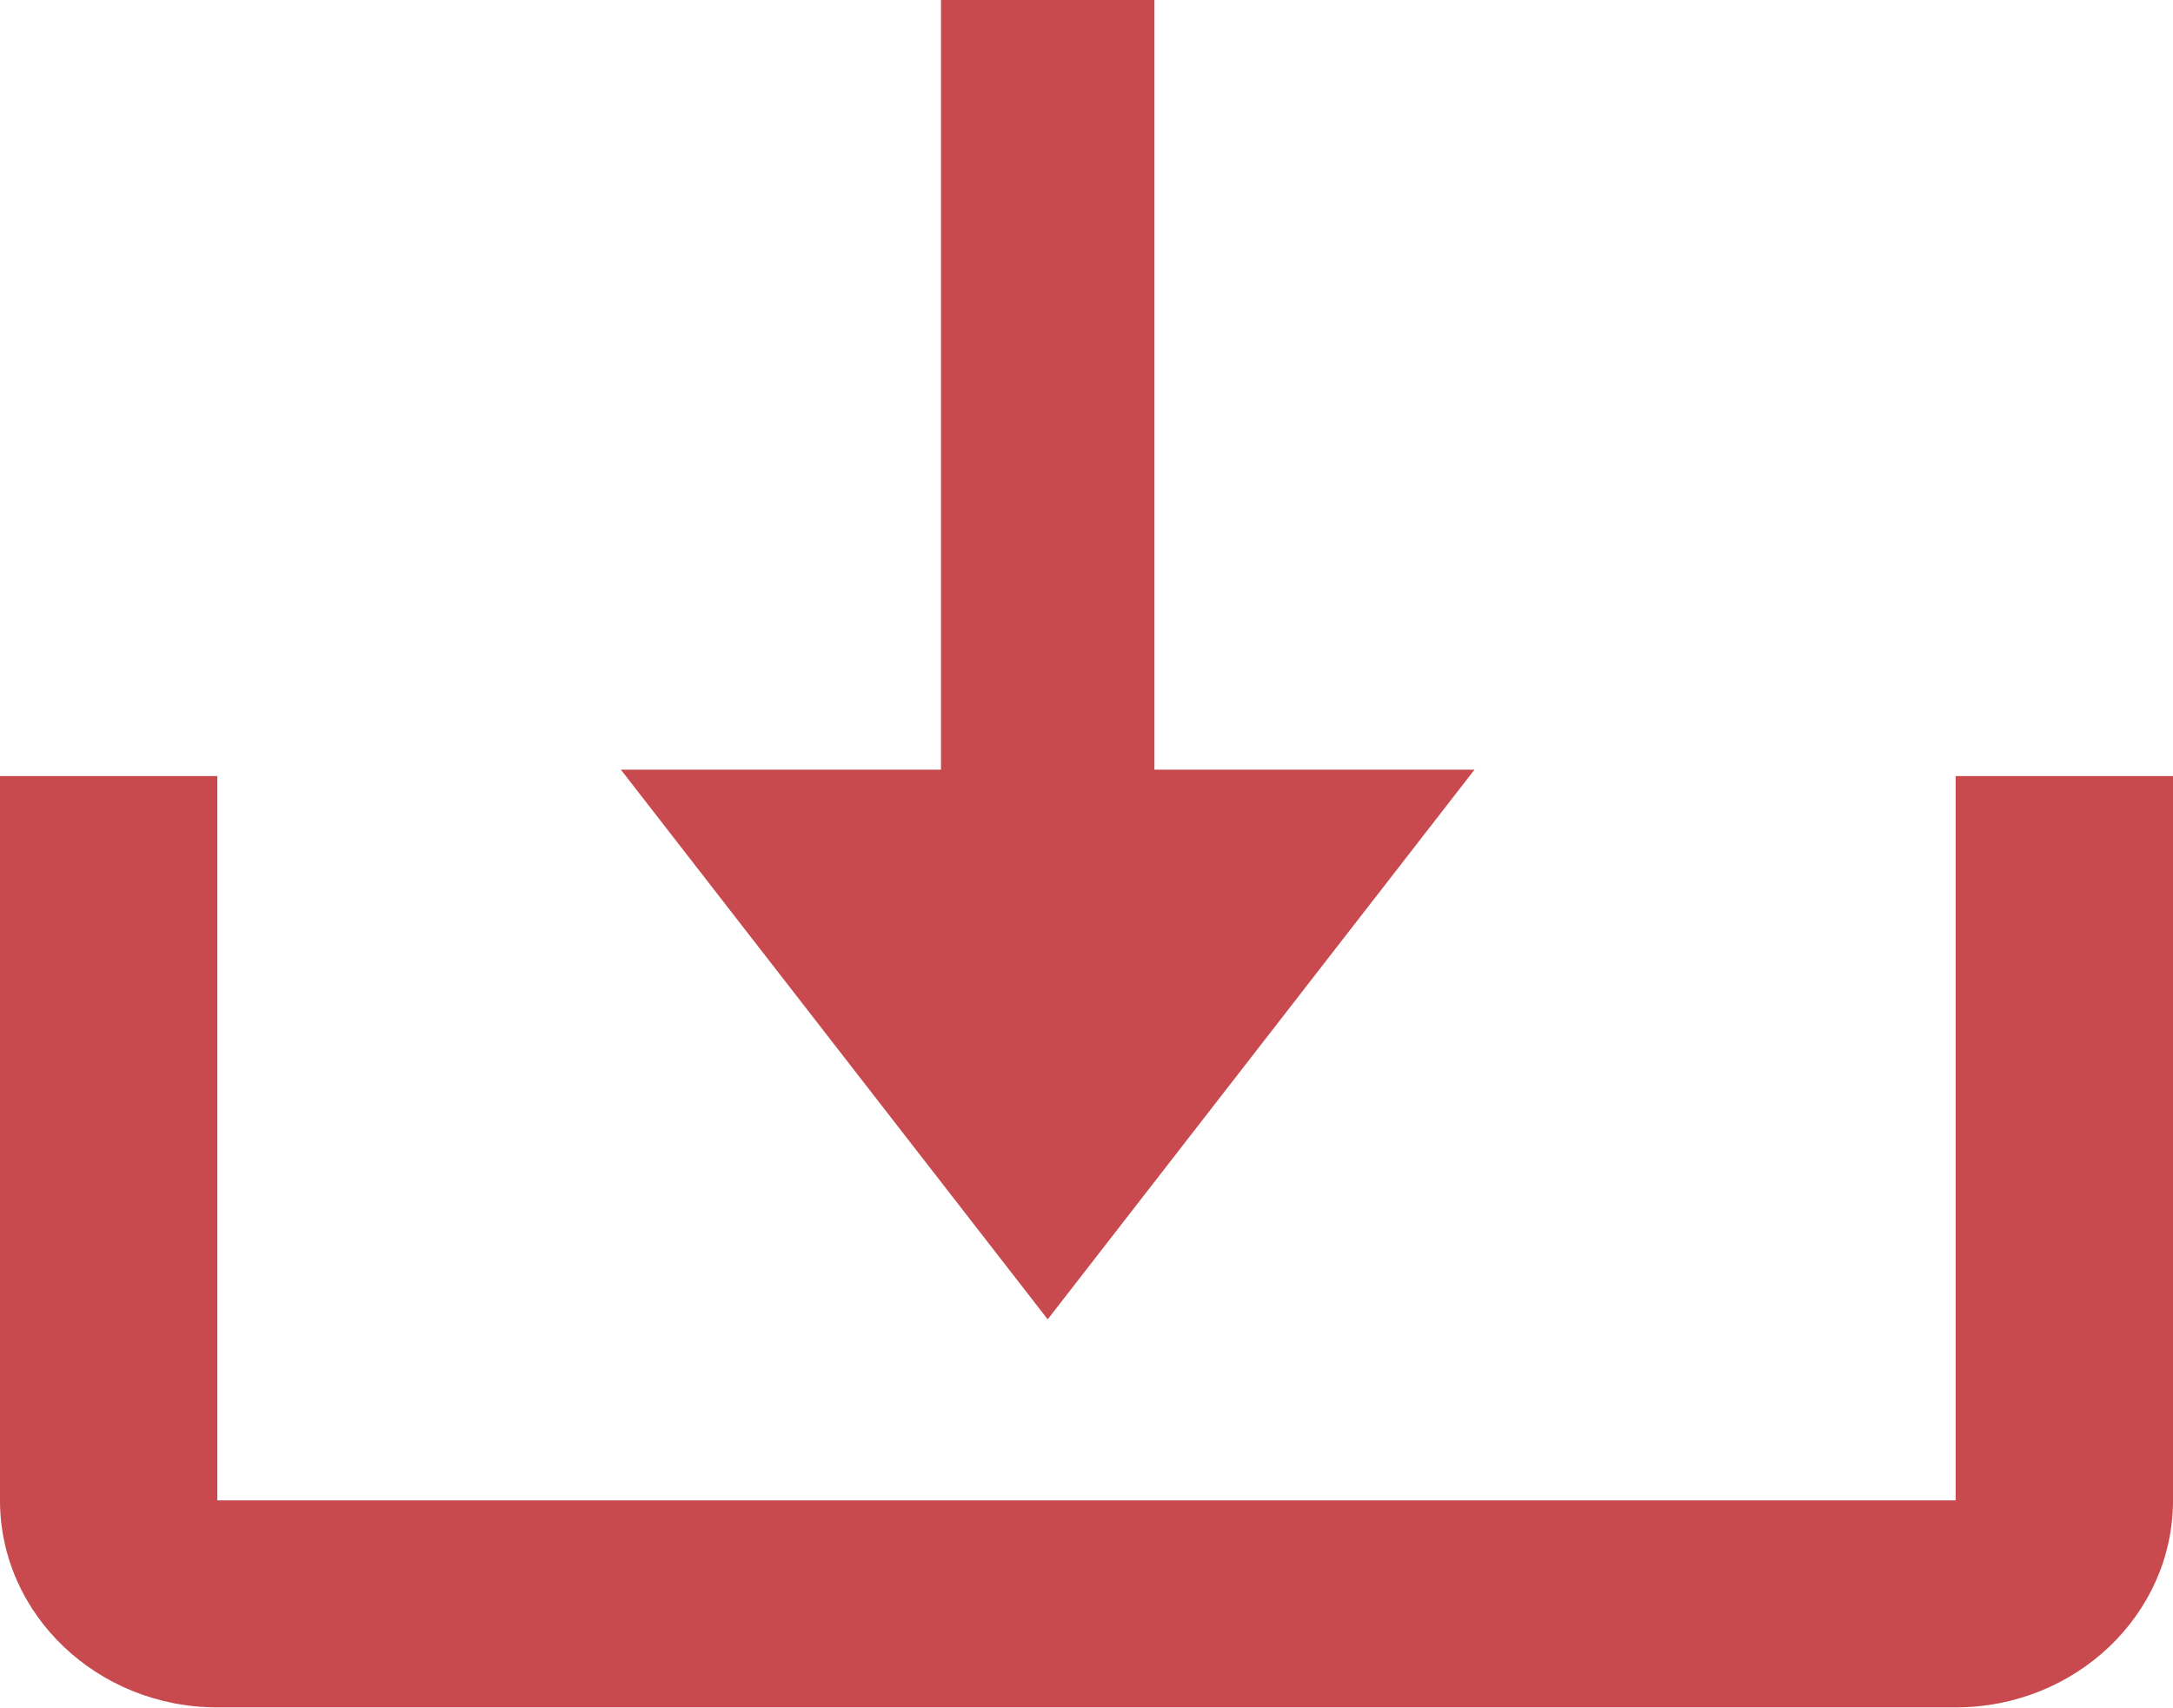
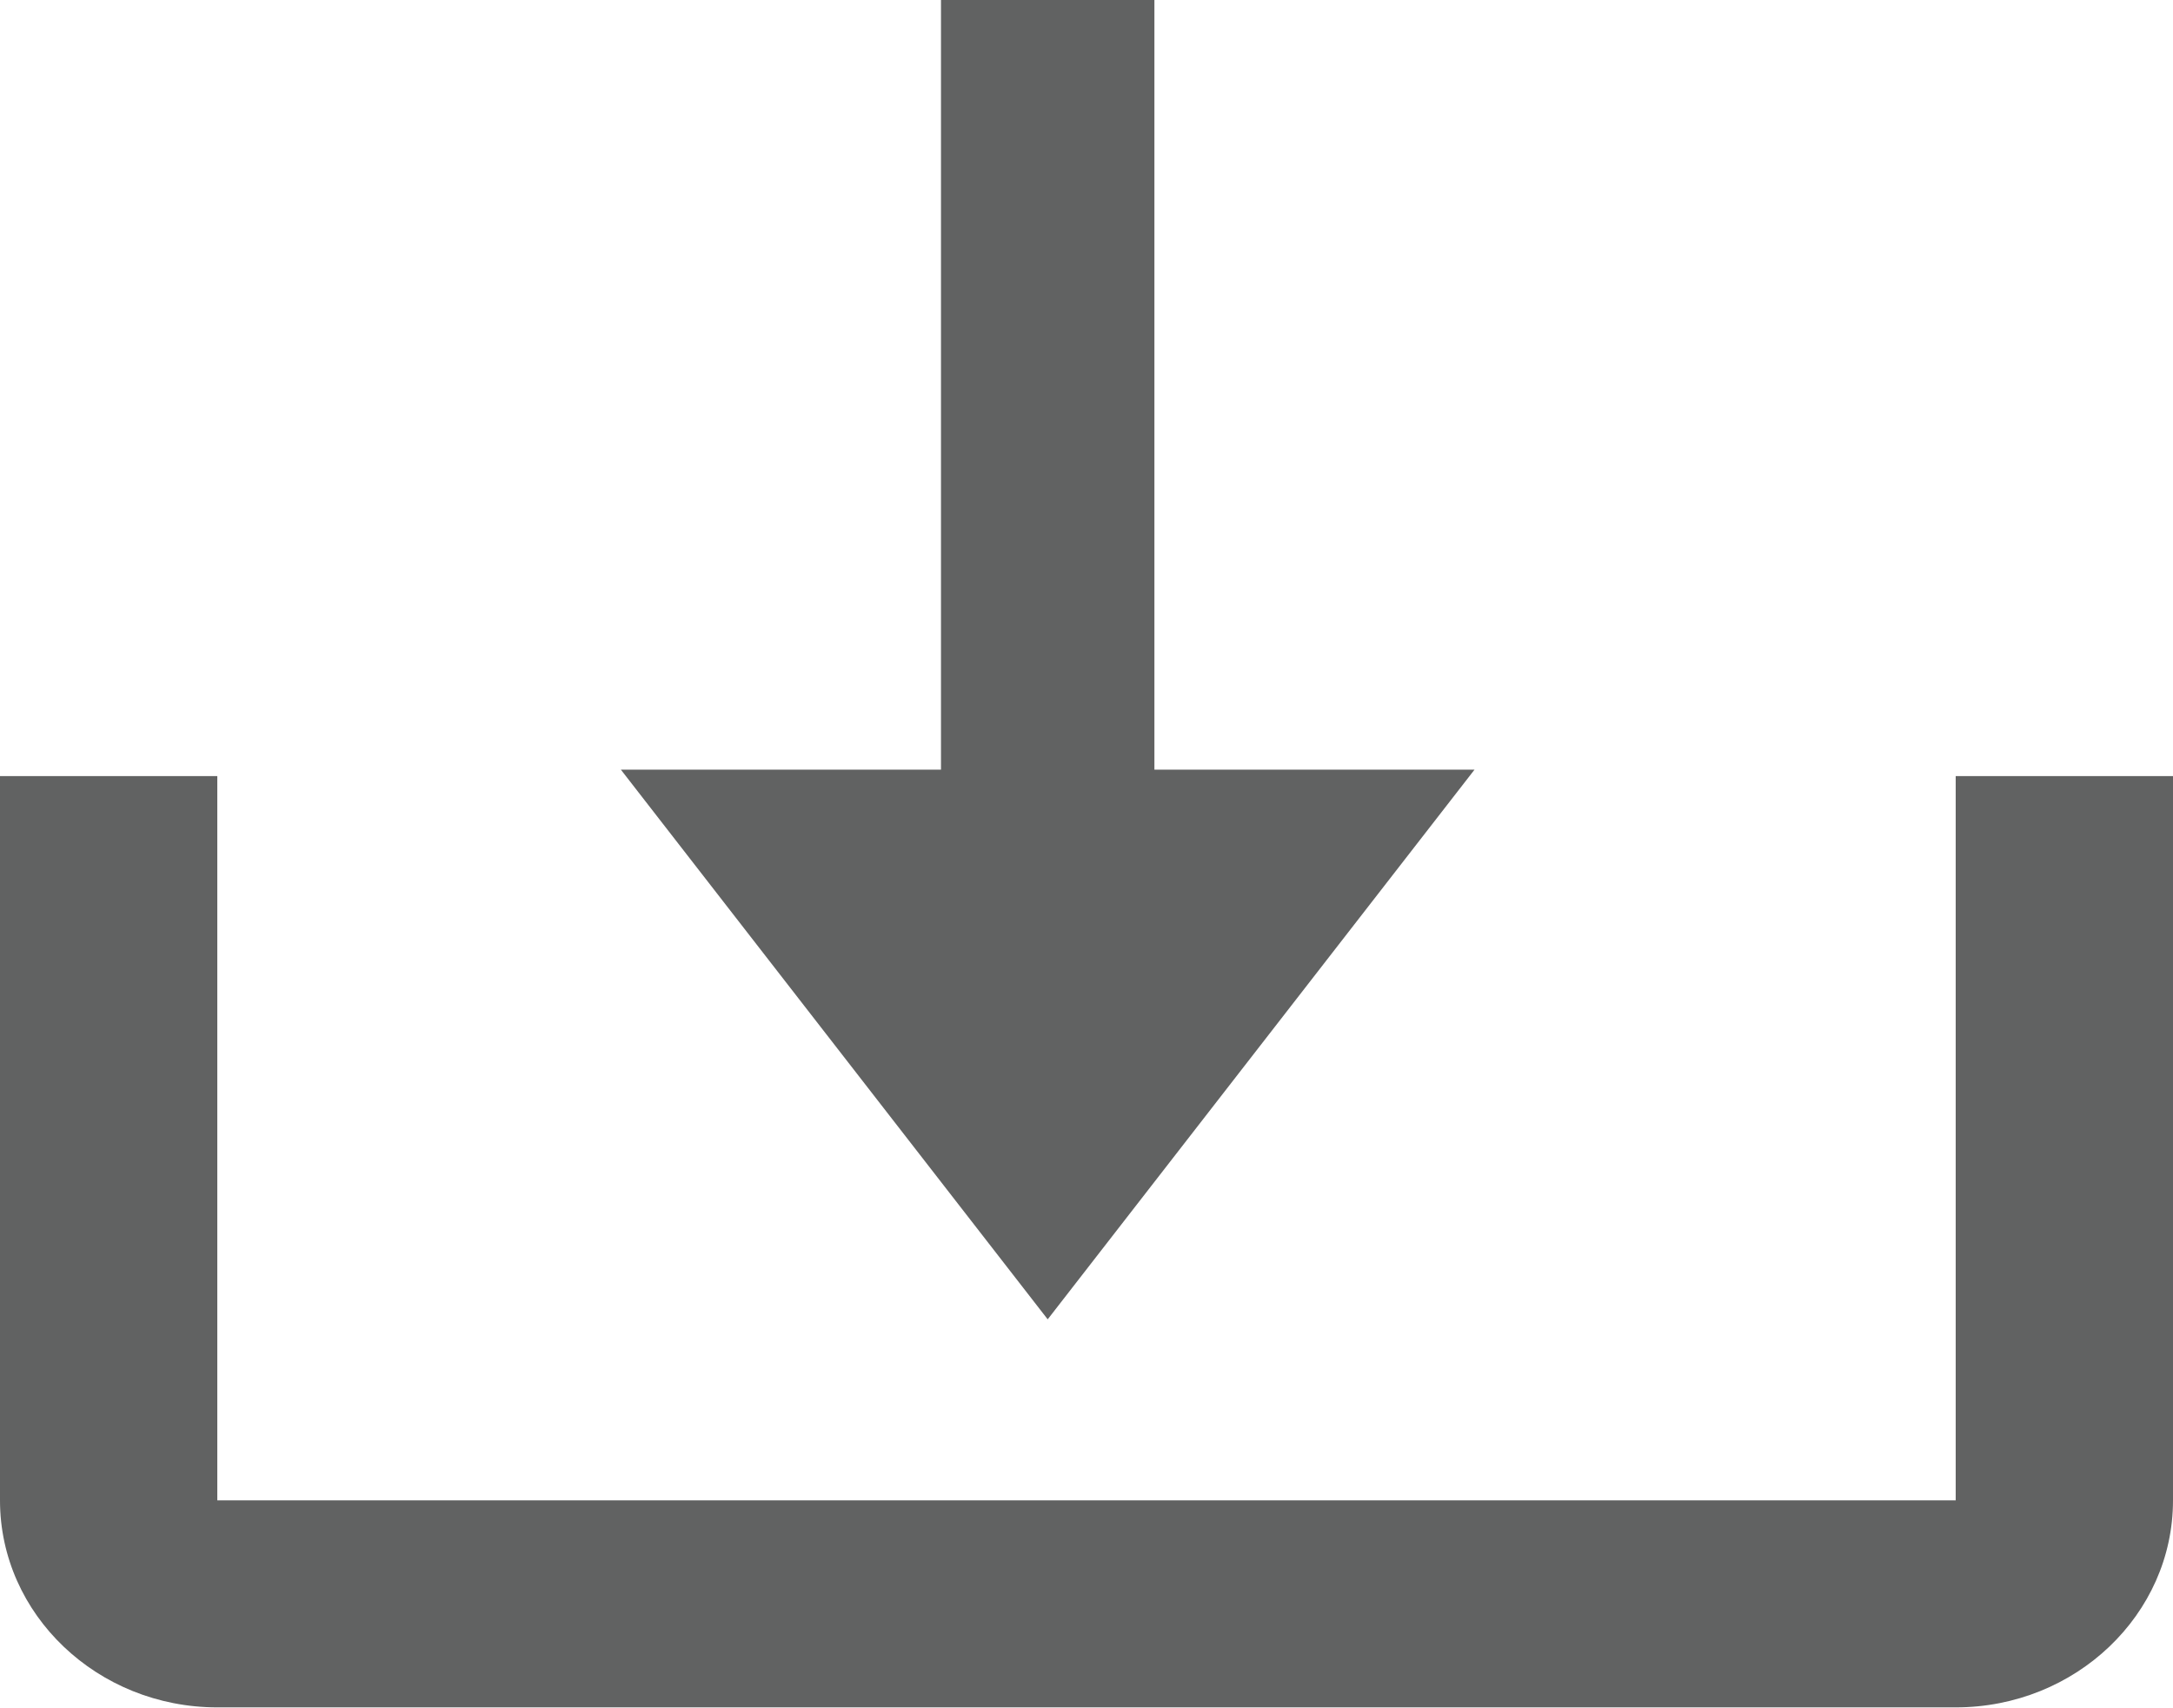
<svg xmlns="http://www.w3.org/2000/svg" width="28" height="22" viewBox="0 0 28 22" fill="none">
-   <path d="M13.5 17L19 9.917H14.875V0H12.125V9.917H8L13.5 17Z" fill="#C8494E" />
-   <path d="M25.2 19.333H2.8V10H0V19.333C0 20.804 1.256 22 2.8 22H25.2C26.744 22 28 20.804 28 19.333V10H25.2V19.333Z" fill="#C8494E" />
+   <path d="M13.5 17L19 9.917H14.875V0H12.125V9.917H8L13.5 17Z" fill="#616262" />
+   <path d="M25.2 19.333H2.8V10H0V19.333C0 20.804 1.256 22 2.8 22H25.2C26.744 22 28 20.804 28 19.333V10H25.2V19.333Z" fill="#616262" />
</svg>
